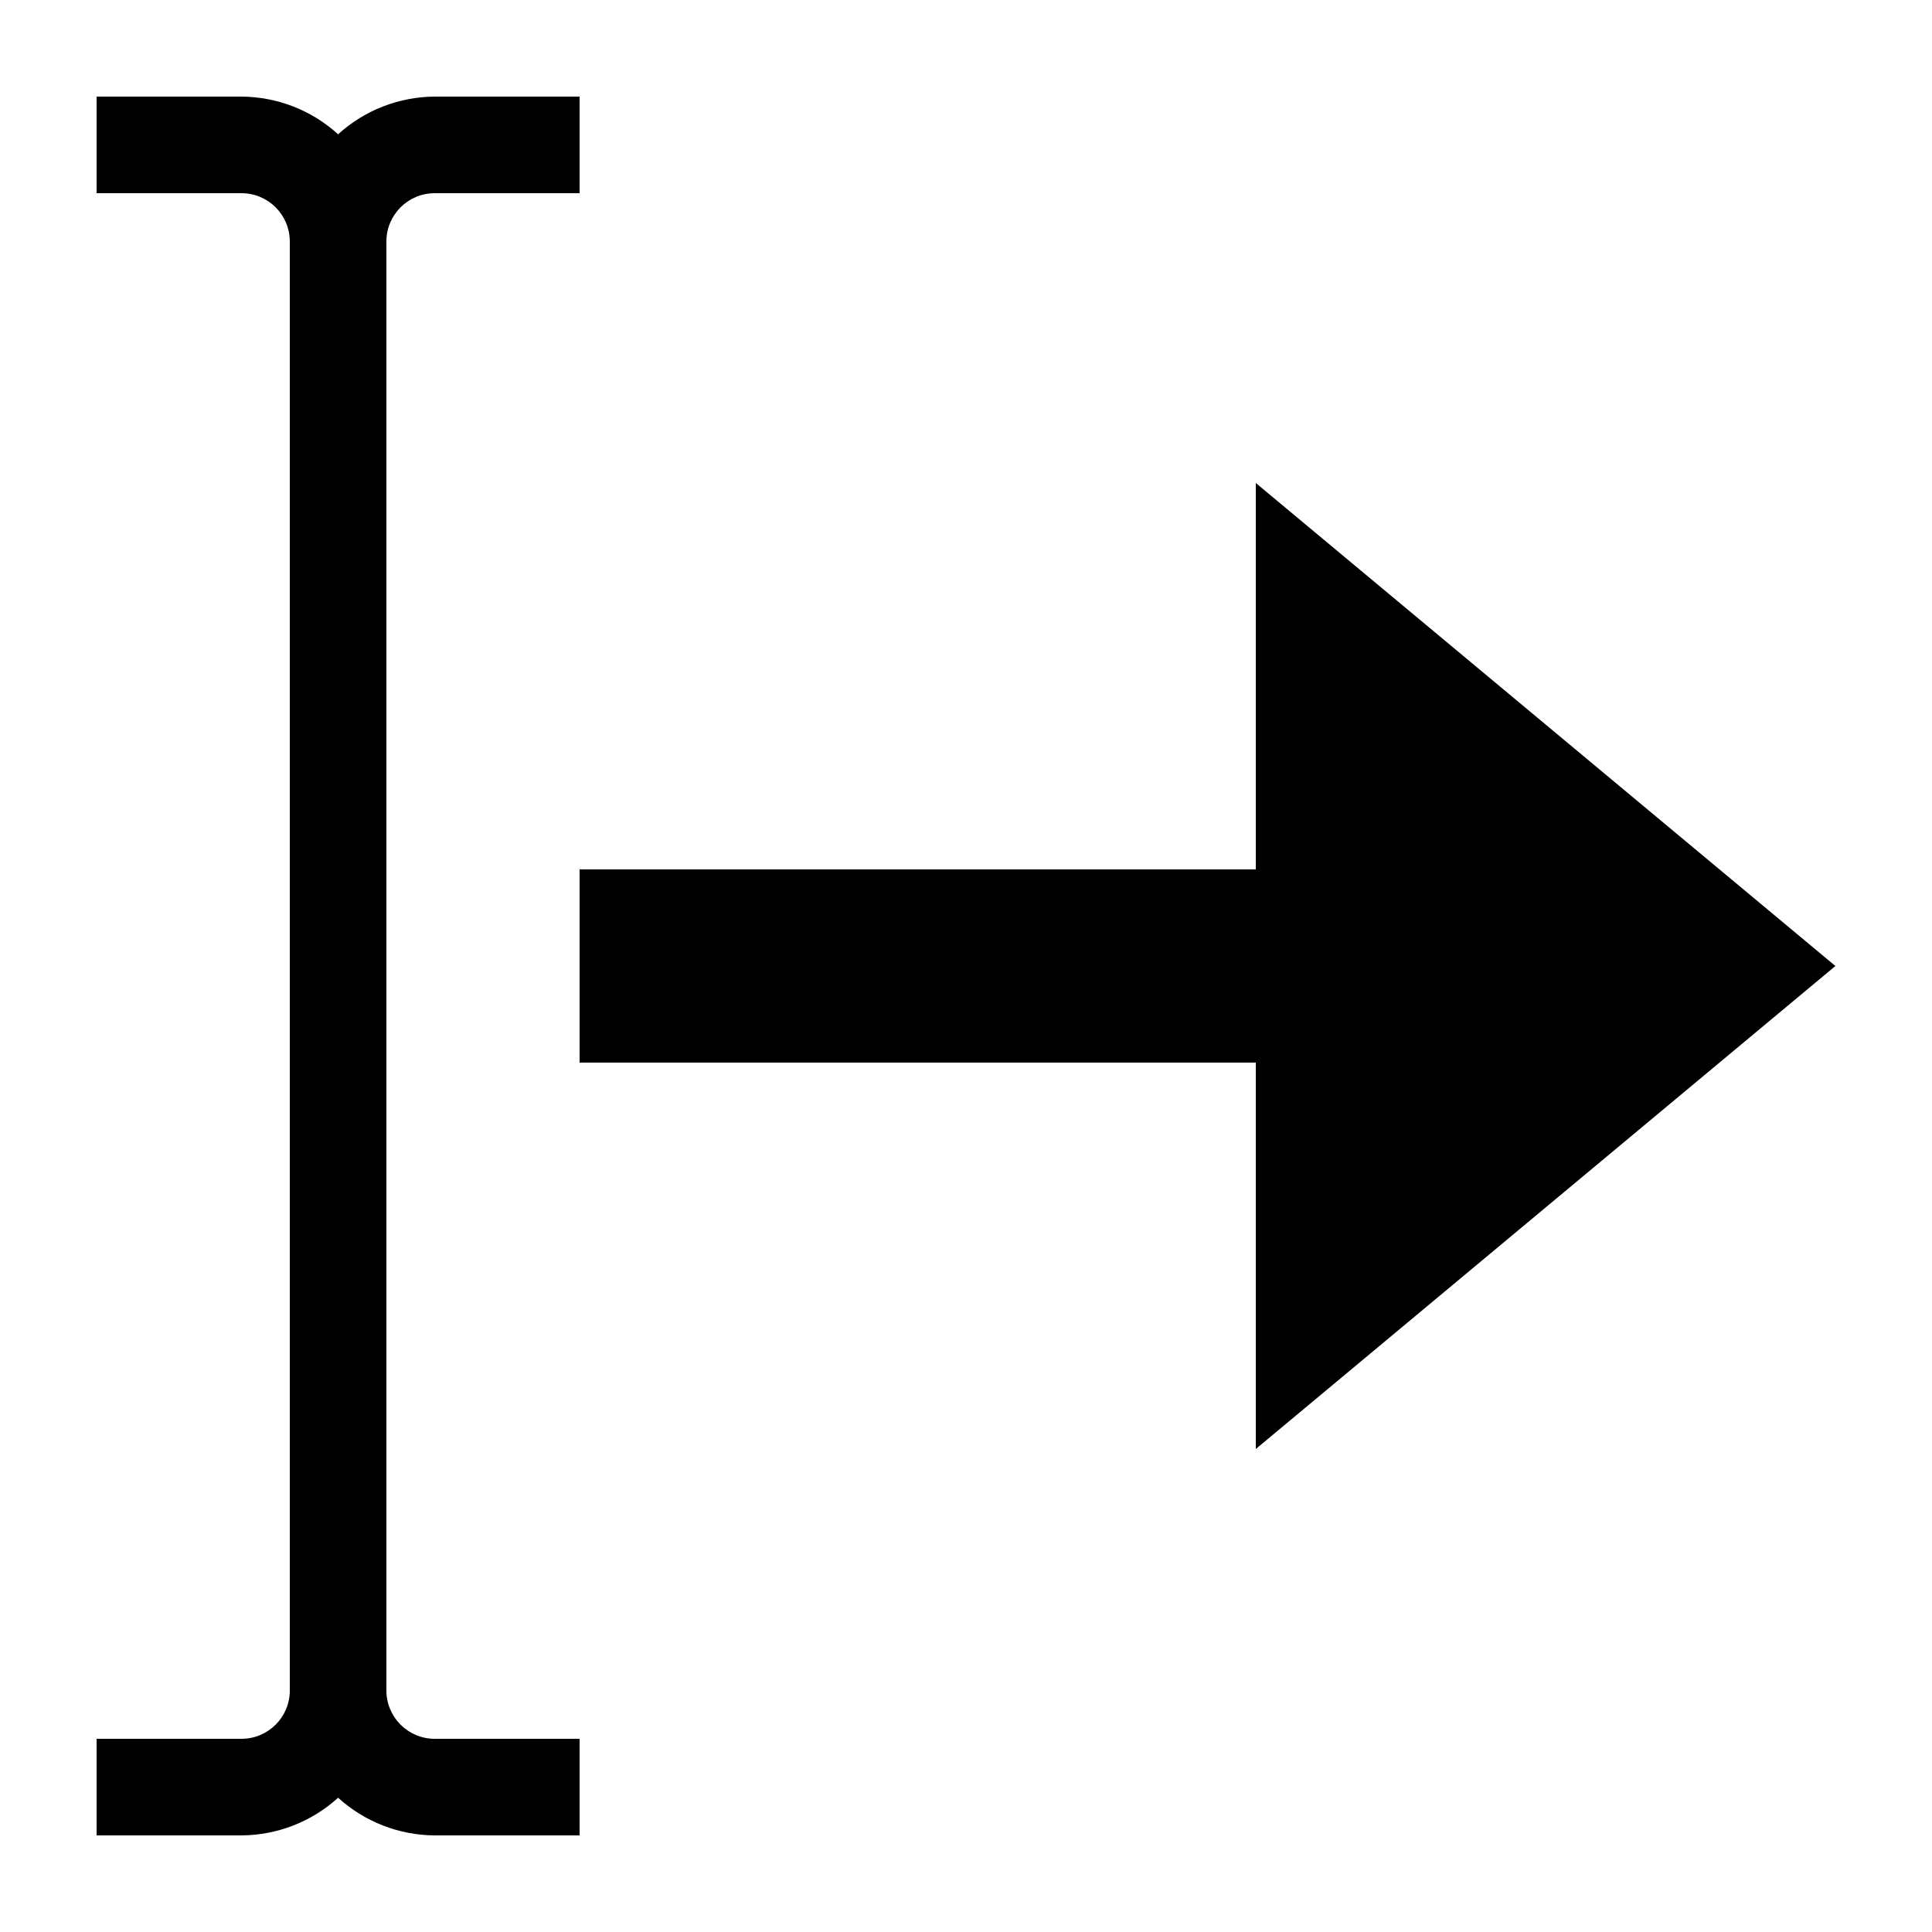
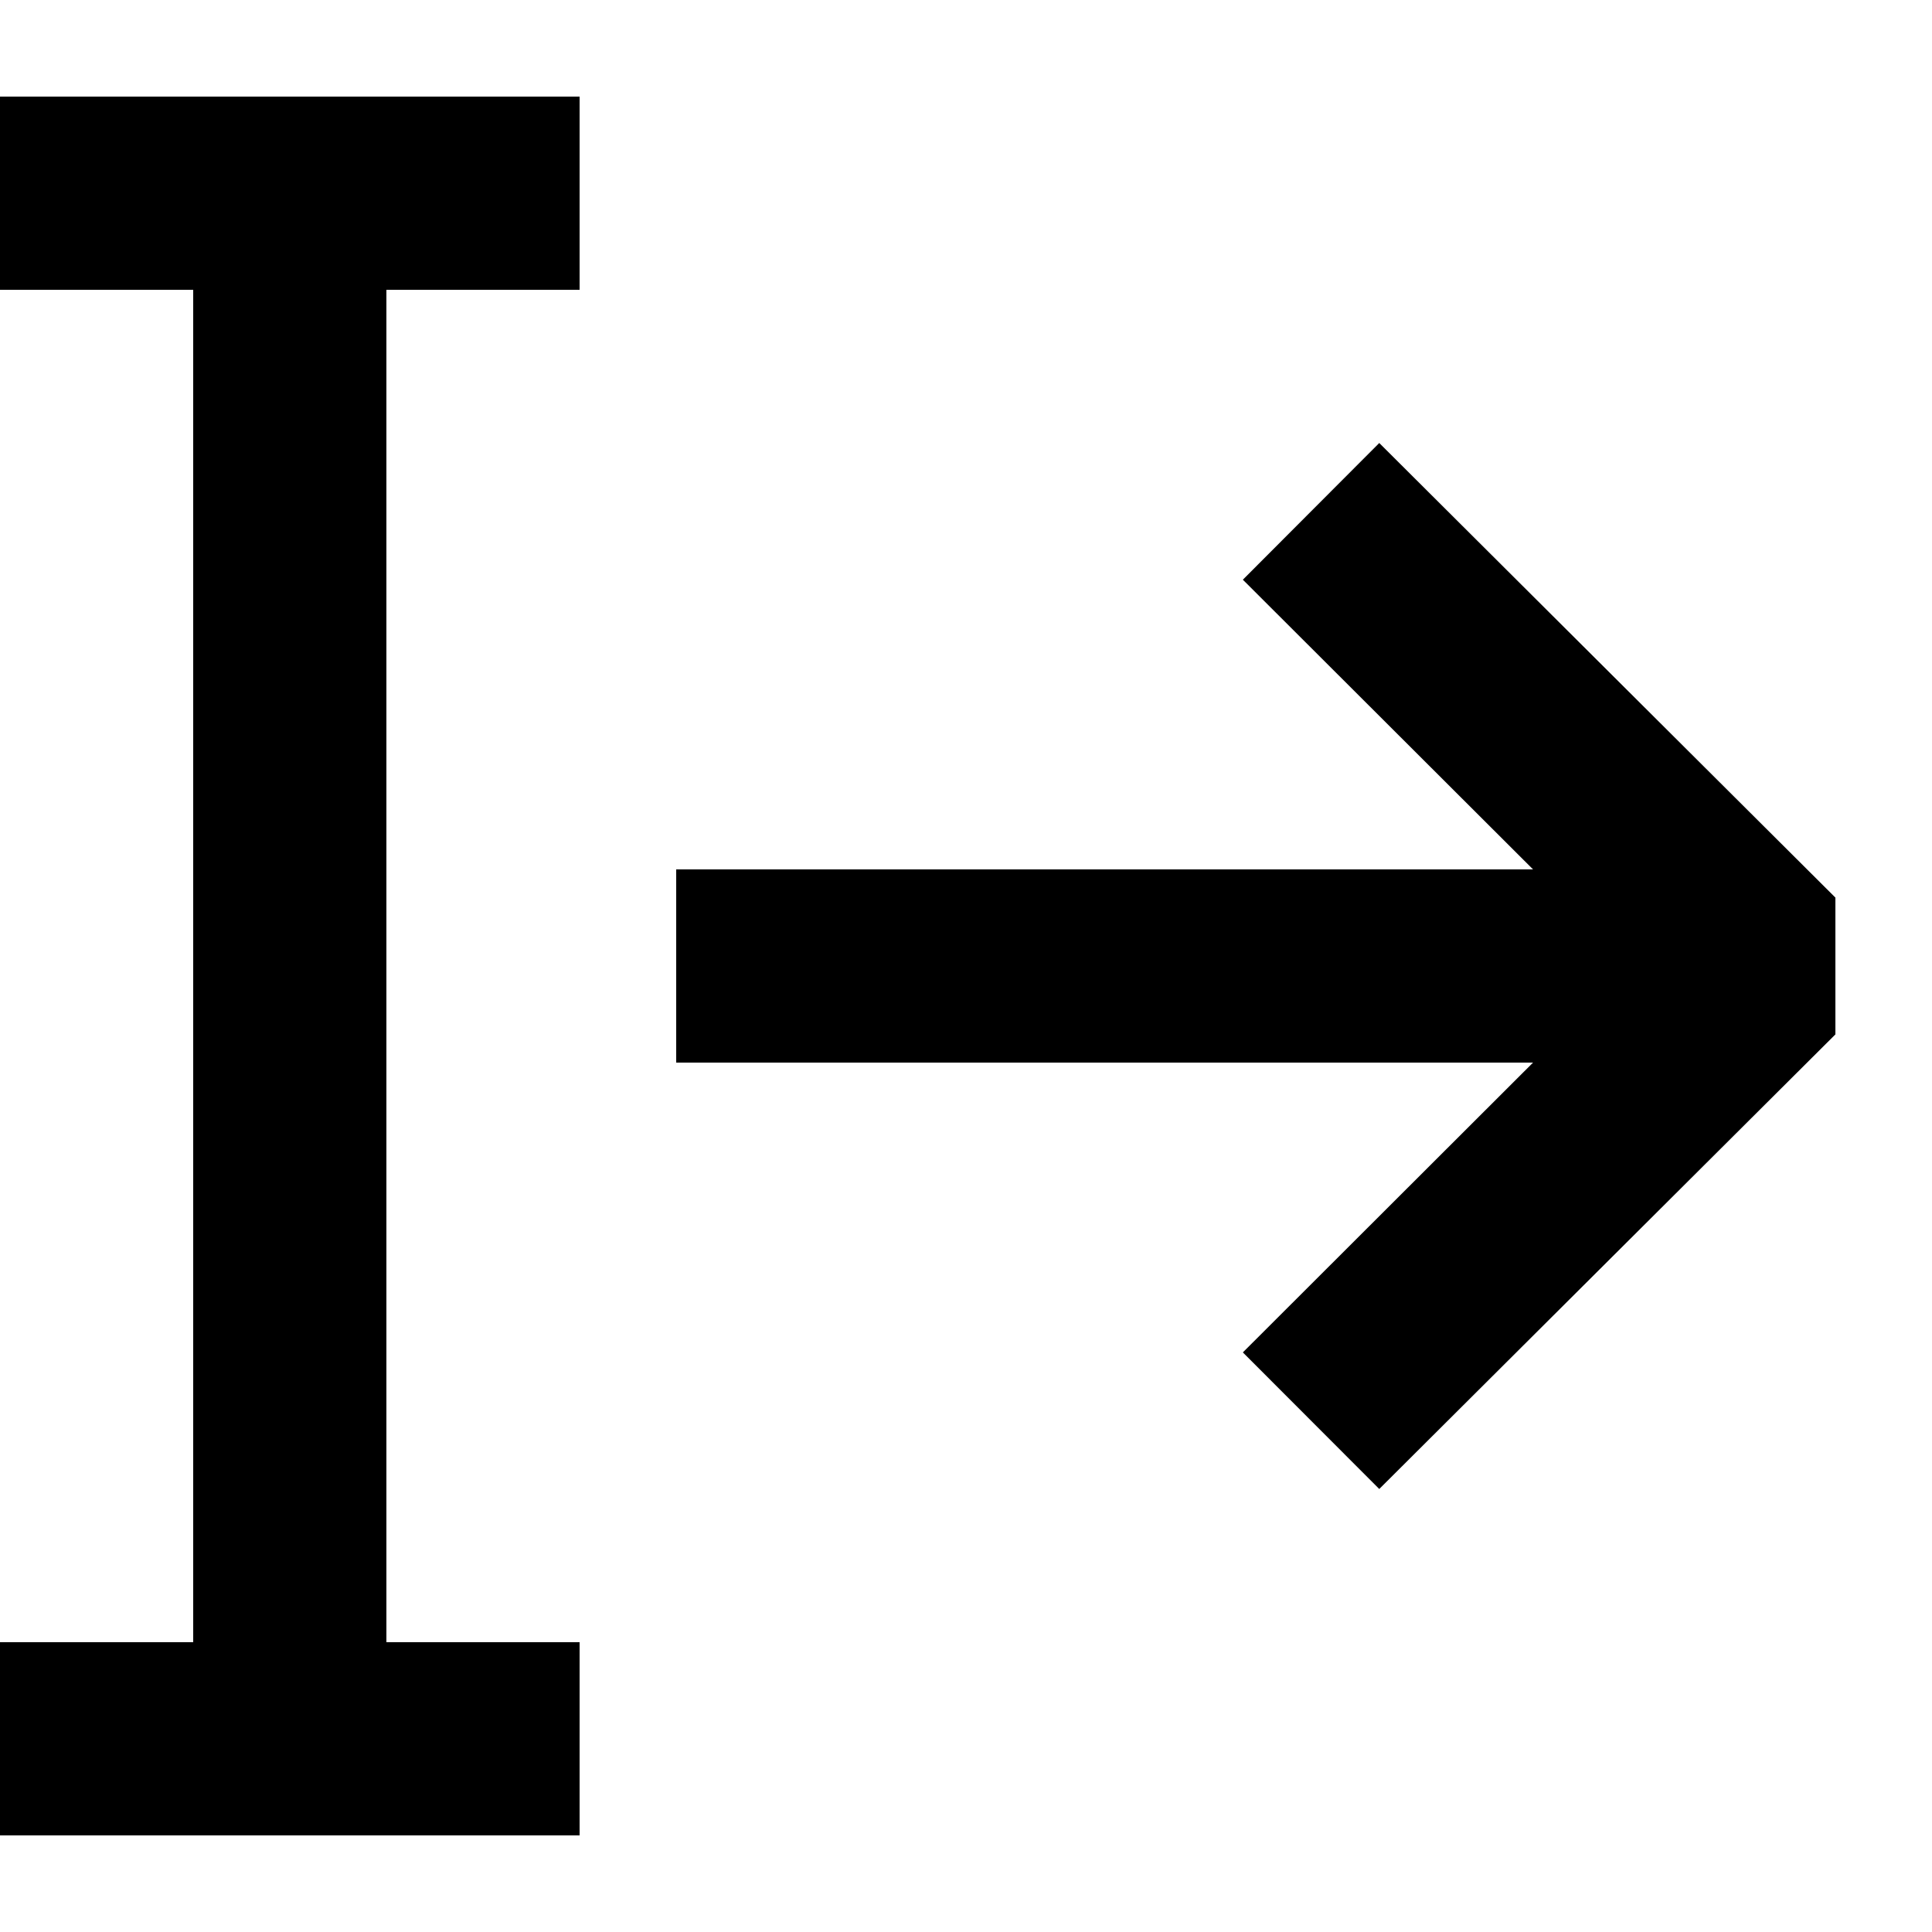
<svg xmlns="http://www.w3.org/2000/svg" width="20" height="20" viewBox="0 0 20 20">
-   <path d="m19 10-6-5v4H6v2h7v4zM6 2V1H4.5a1.5 1.5 0 0 0-1 .39 1.5 1.5 0 0 0-1-.39H1v1h1.5a.5.5 0 0 1 .5.5v15a.5.5 0 0 1-.5.5H1v1h1.5a1.5 1.5 0 0 0 1-.39 1.5 1.5 0 0 0 1 .39H6v-1H4.5a.5.5 0 0 1-.5-.5v-15a.5.5 0 0 1 .5-.5z" />
+   <path d="M6 19H0v-2h2V3H0V1h6v2H4v14h2zm13-9.708v1.416l-4.722 4.706L12.866 14l3.004-3H7V9h8.87l-3.004-2.999 1.412-1.415z" />
</svg>
